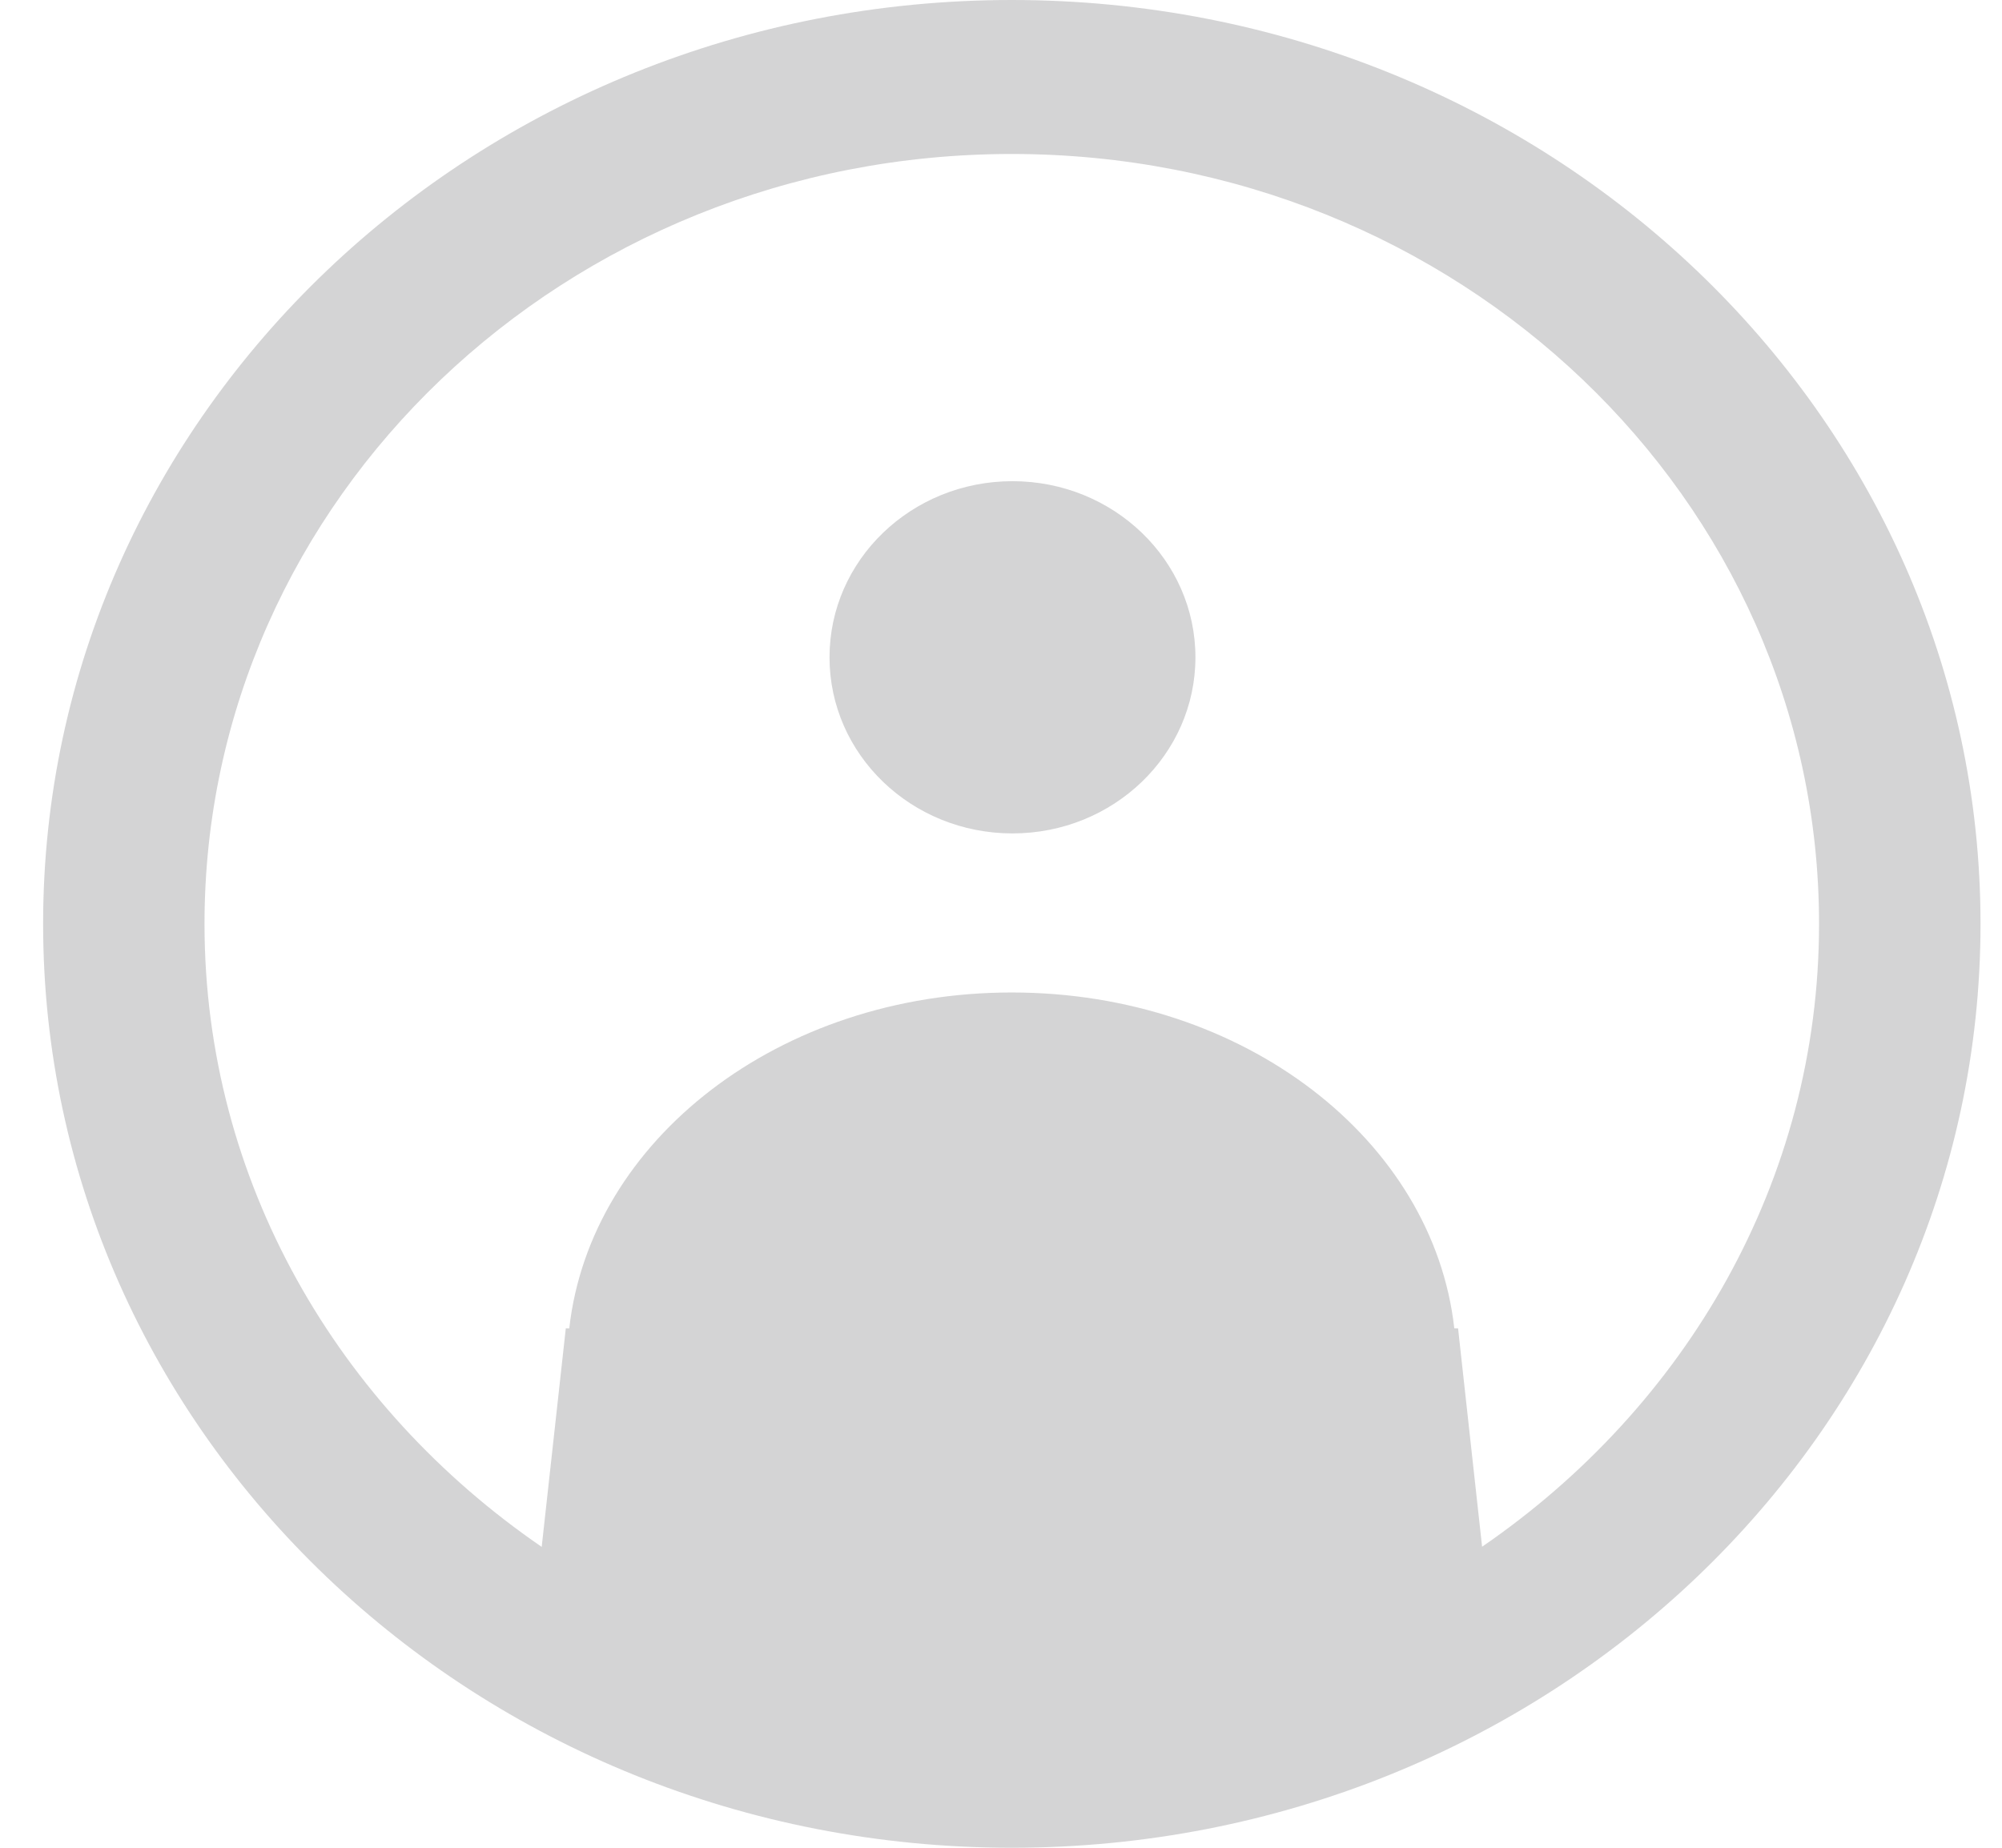
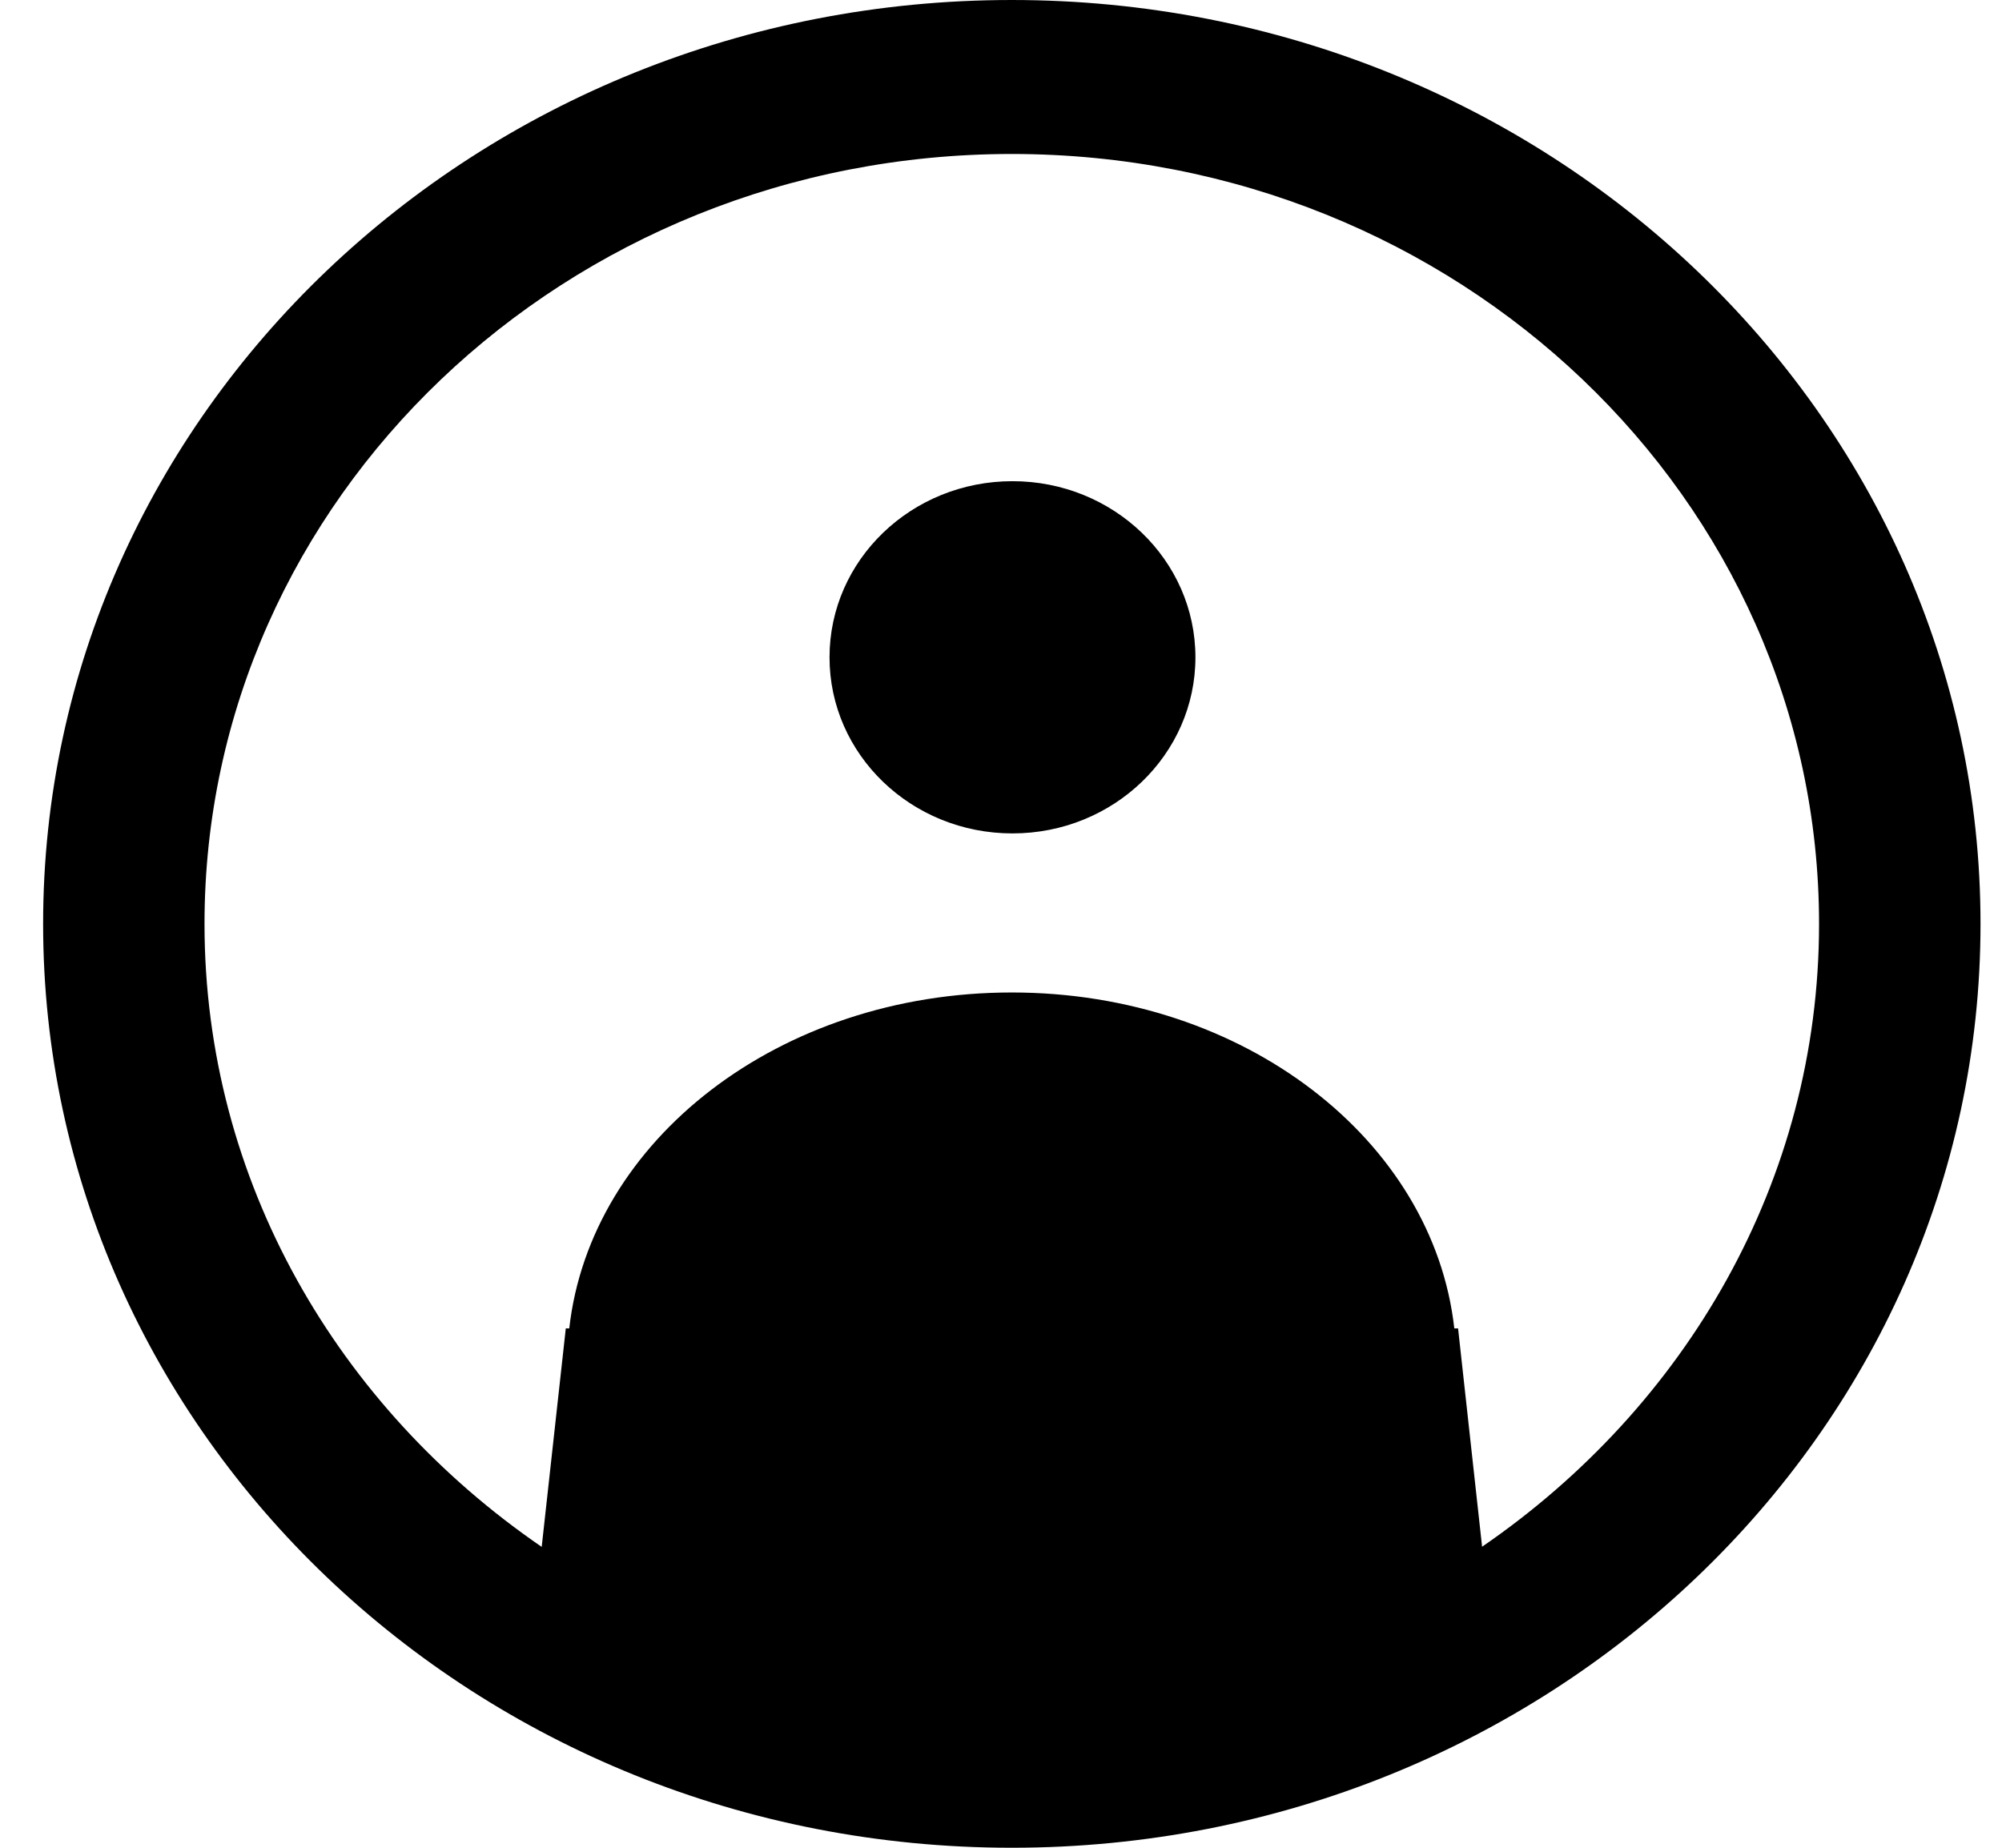
- <svg xmlns="http://www.w3.org/2000/svg" width="26" height="24" viewBox="0 0 26 24" fill="none">
-   <path fill-rule="evenodd" clip-rule="evenodd" d="M13.14 24C6.192 24 0.56 18.627 0.56 12C0.56 5.373 6.192 0 13.14 0C20.088 0 25.721 5.373 25.721 12C25.721 18.627 20.088 24 13.14 24ZM13.14 2C7.35 2 2.656 6.478 2.656 12C2.656 15.343 4.392 18.279 7.035 20.092L7.348 17.254H7.393C7.667 14.811 10.119 12.891 13.14 12.891C16.16 12.891 18.614 14.811 18.887 17.254H18.936L19.248 20.09C21.889 18.277 23.624 15.342 23.624 12C23.624 6.478 18.93 2 13.14 2ZM13.149 10.825C11.836 10.825 10.773 9.801 10.773 8.538C10.773 7.274 11.836 6.25 13.149 6.25C14.461 6.25 15.525 7.274 15.525 8.538C15.525 9.801 14.461 10.825 13.149 10.825Z" fill="#29292D" fill-opacity="0.2" />
+ <svg xmlns="http://www.w3.org/2000/svg" width="26" height="24" viewBox="0 0 26 24" fill="inherit">
+   <path fill-rule="evenodd" clip-rule="evenodd" d="M13.14 24C6.192 24 0.56 18.627 0.56 12C0.56 5.373 6.192 0 13.14 0C20.088 0 25.721 5.373 25.721 12C25.721 18.627 20.088 24 13.14 24ZM13.14 2C7.35 2 2.656 6.478 2.656 12C2.656 15.343 4.392 18.279 7.035 20.092L7.348 17.254H7.393C7.667 14.811 10.119 12.891 13.14 12.891C16.16 12.891 18.614 14.811 18.887 17.254H18.936L19.248 20.09C21.889 18.277 23.624 15.342 23.624 12C23.624 6.478 18.93 2 13.14 2ZM13.149 10.825C11.836 10.825 10.773 9.801 10.773 8.538C10.773 7.274 11.836 6.25 13.149 6.25C14.461 6.25 15.525 7.274 15.525 8.538C15.525 9.801 14.461 10.825 13.149 10.825Z" />
</svg>
